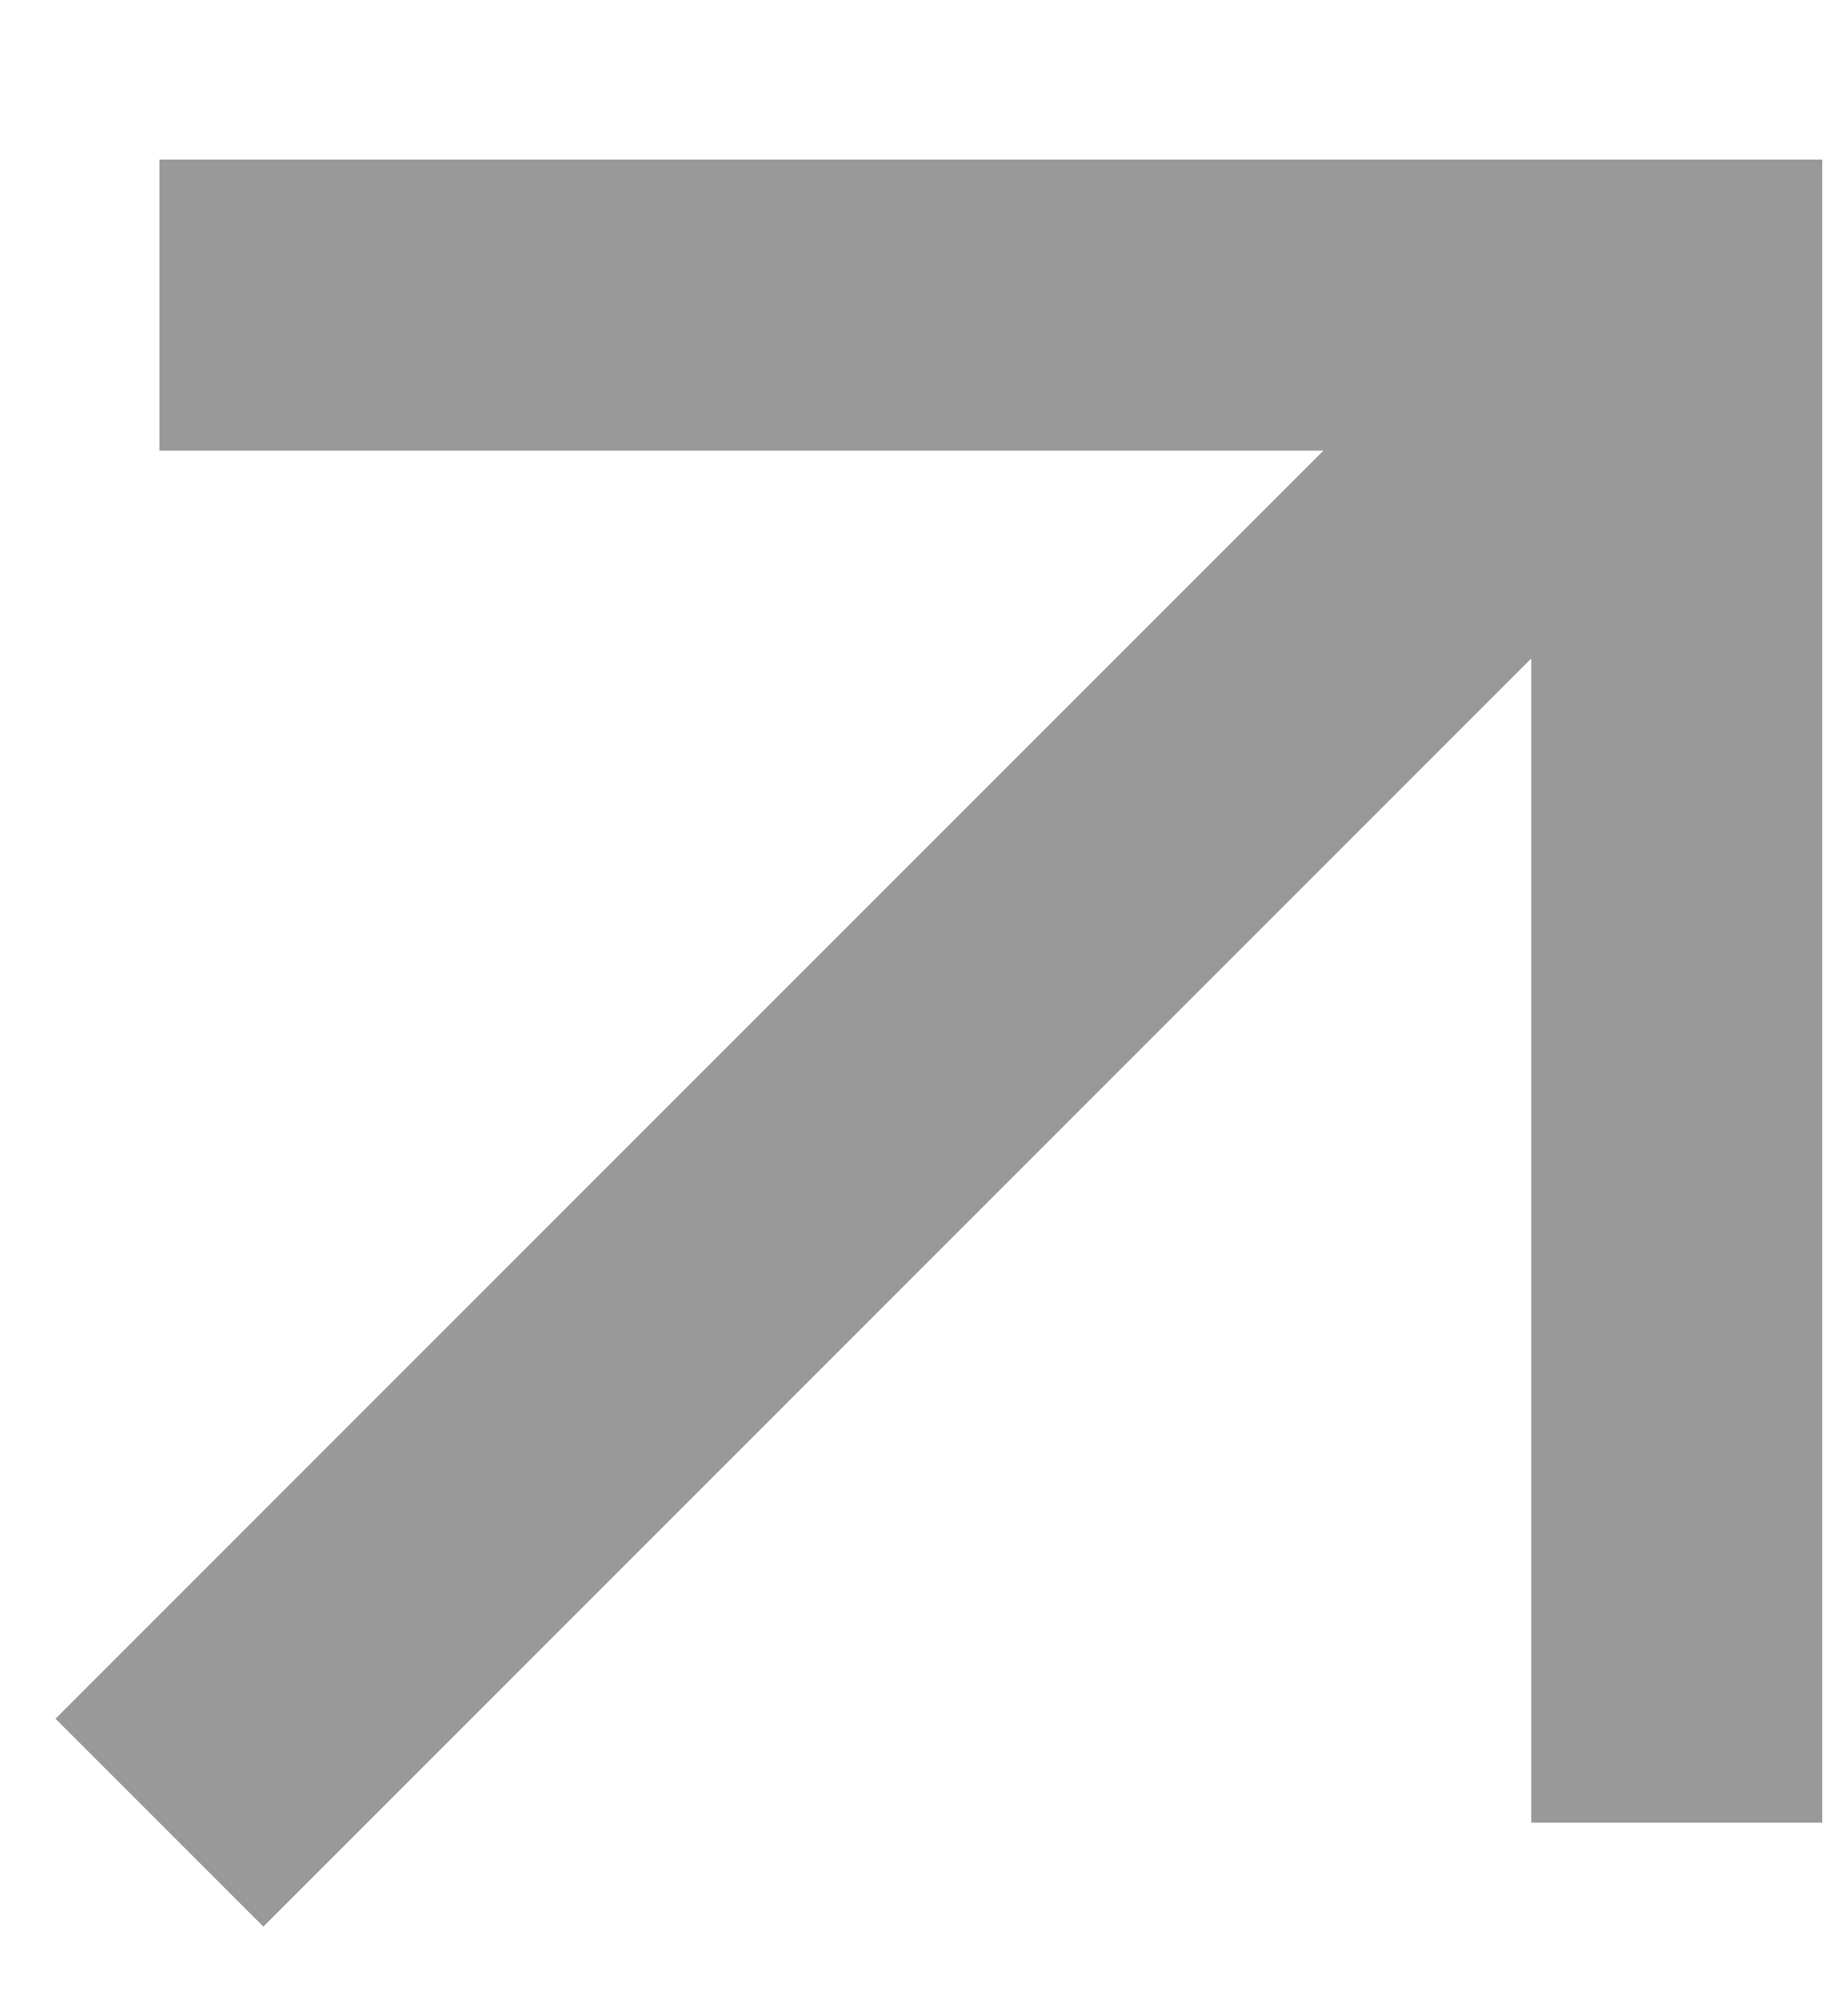
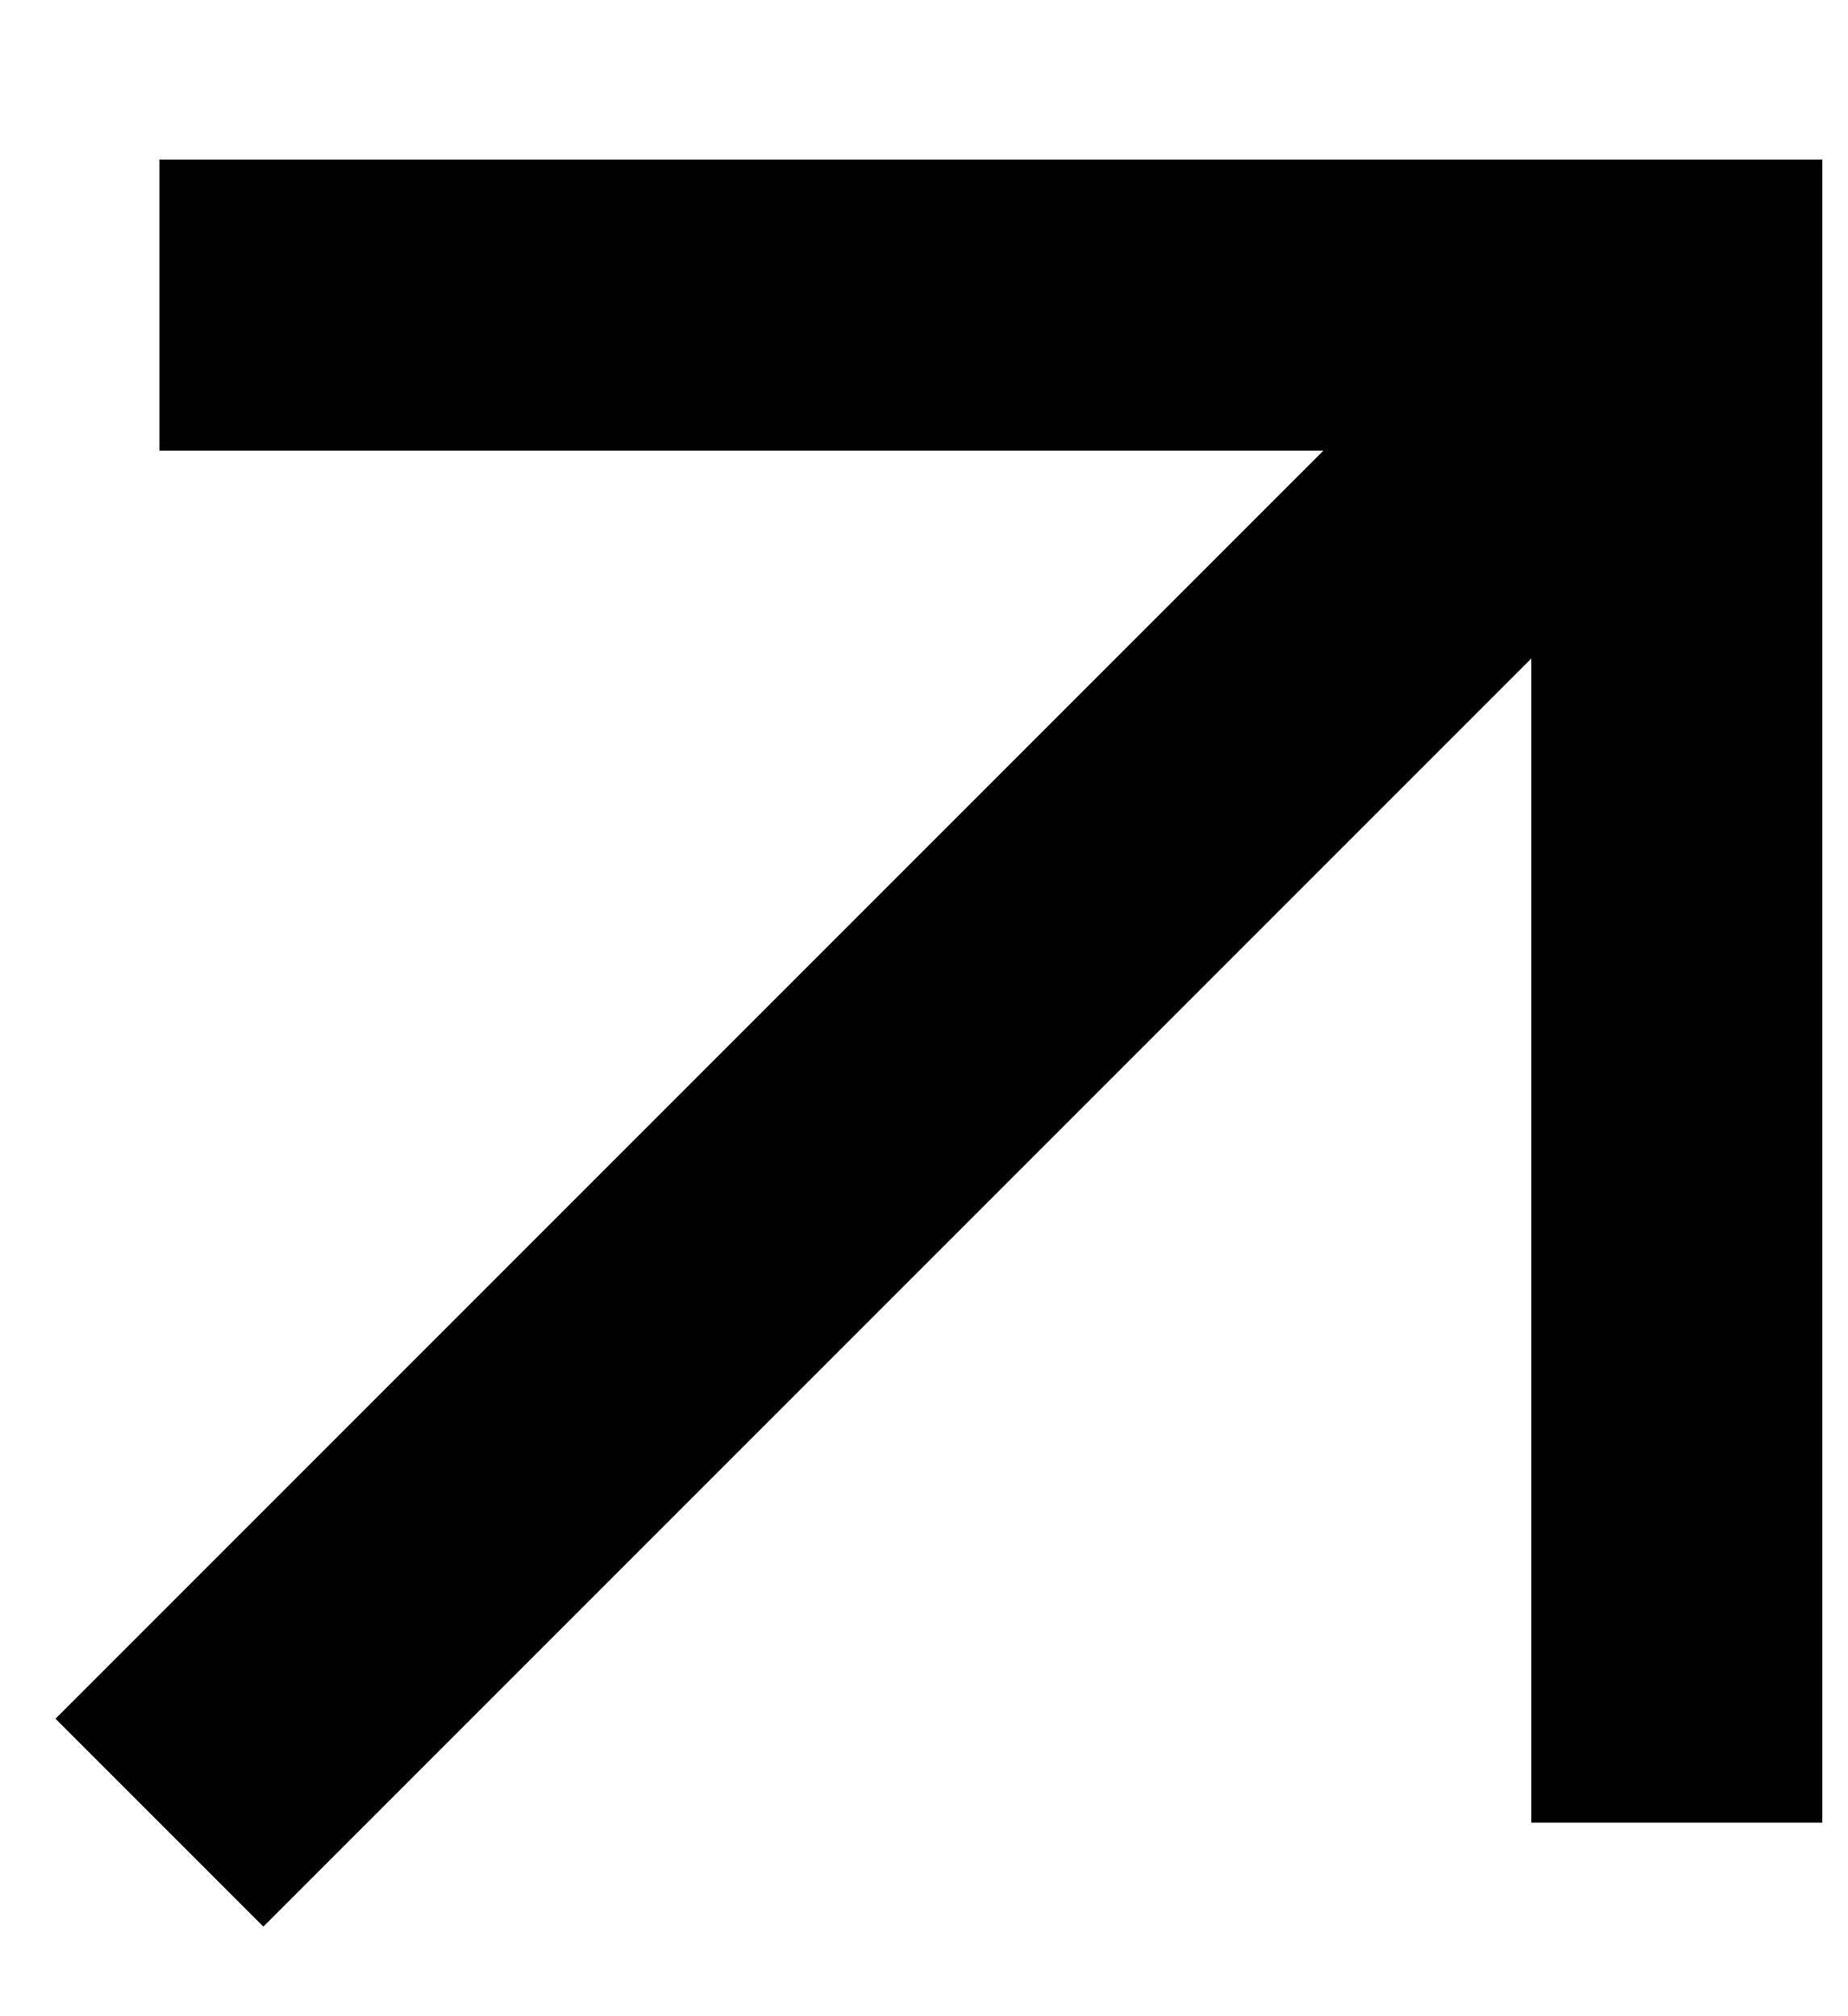
<svg xmlns="http://www.w3.org/2000/svg" width="11px" height="12px" viewBox="0 0 11 12" version="1.1">
  <defs />
-   <g id="Page-1" stroke="none" stroke-width="1" fill="none" fill-rule="evenodd">
-     <g id="Switch-Copy-9" transform="translate(-628, -1564)" fill="#999999">
+   <g id="Page-1" stroke="none" stroke-width="1" fill-rule="evenodd">
+     <g id="Switch-Copy-9" transform="translate(-628, -1564)">
      <g id="Group-9-Copy" transform="translate(319, 1273)">
        <g id="Group-8">
          <g id="Shape" transform="translate(305, 287)">
            <polygon transform="translate(9.899495, 9.899495) rotate(-45) translate(-9.899495, -9.899495) " points="9.899 2.899 8.674 4.124 13.574 9.024 2.899 9.024 2.899 10.774 13.574 10.774 8.674 15.674 9.899 16.899 16.899 9.899" />
          </g>
        </g>
      </g>
    </g>
  </g>
</svg>
